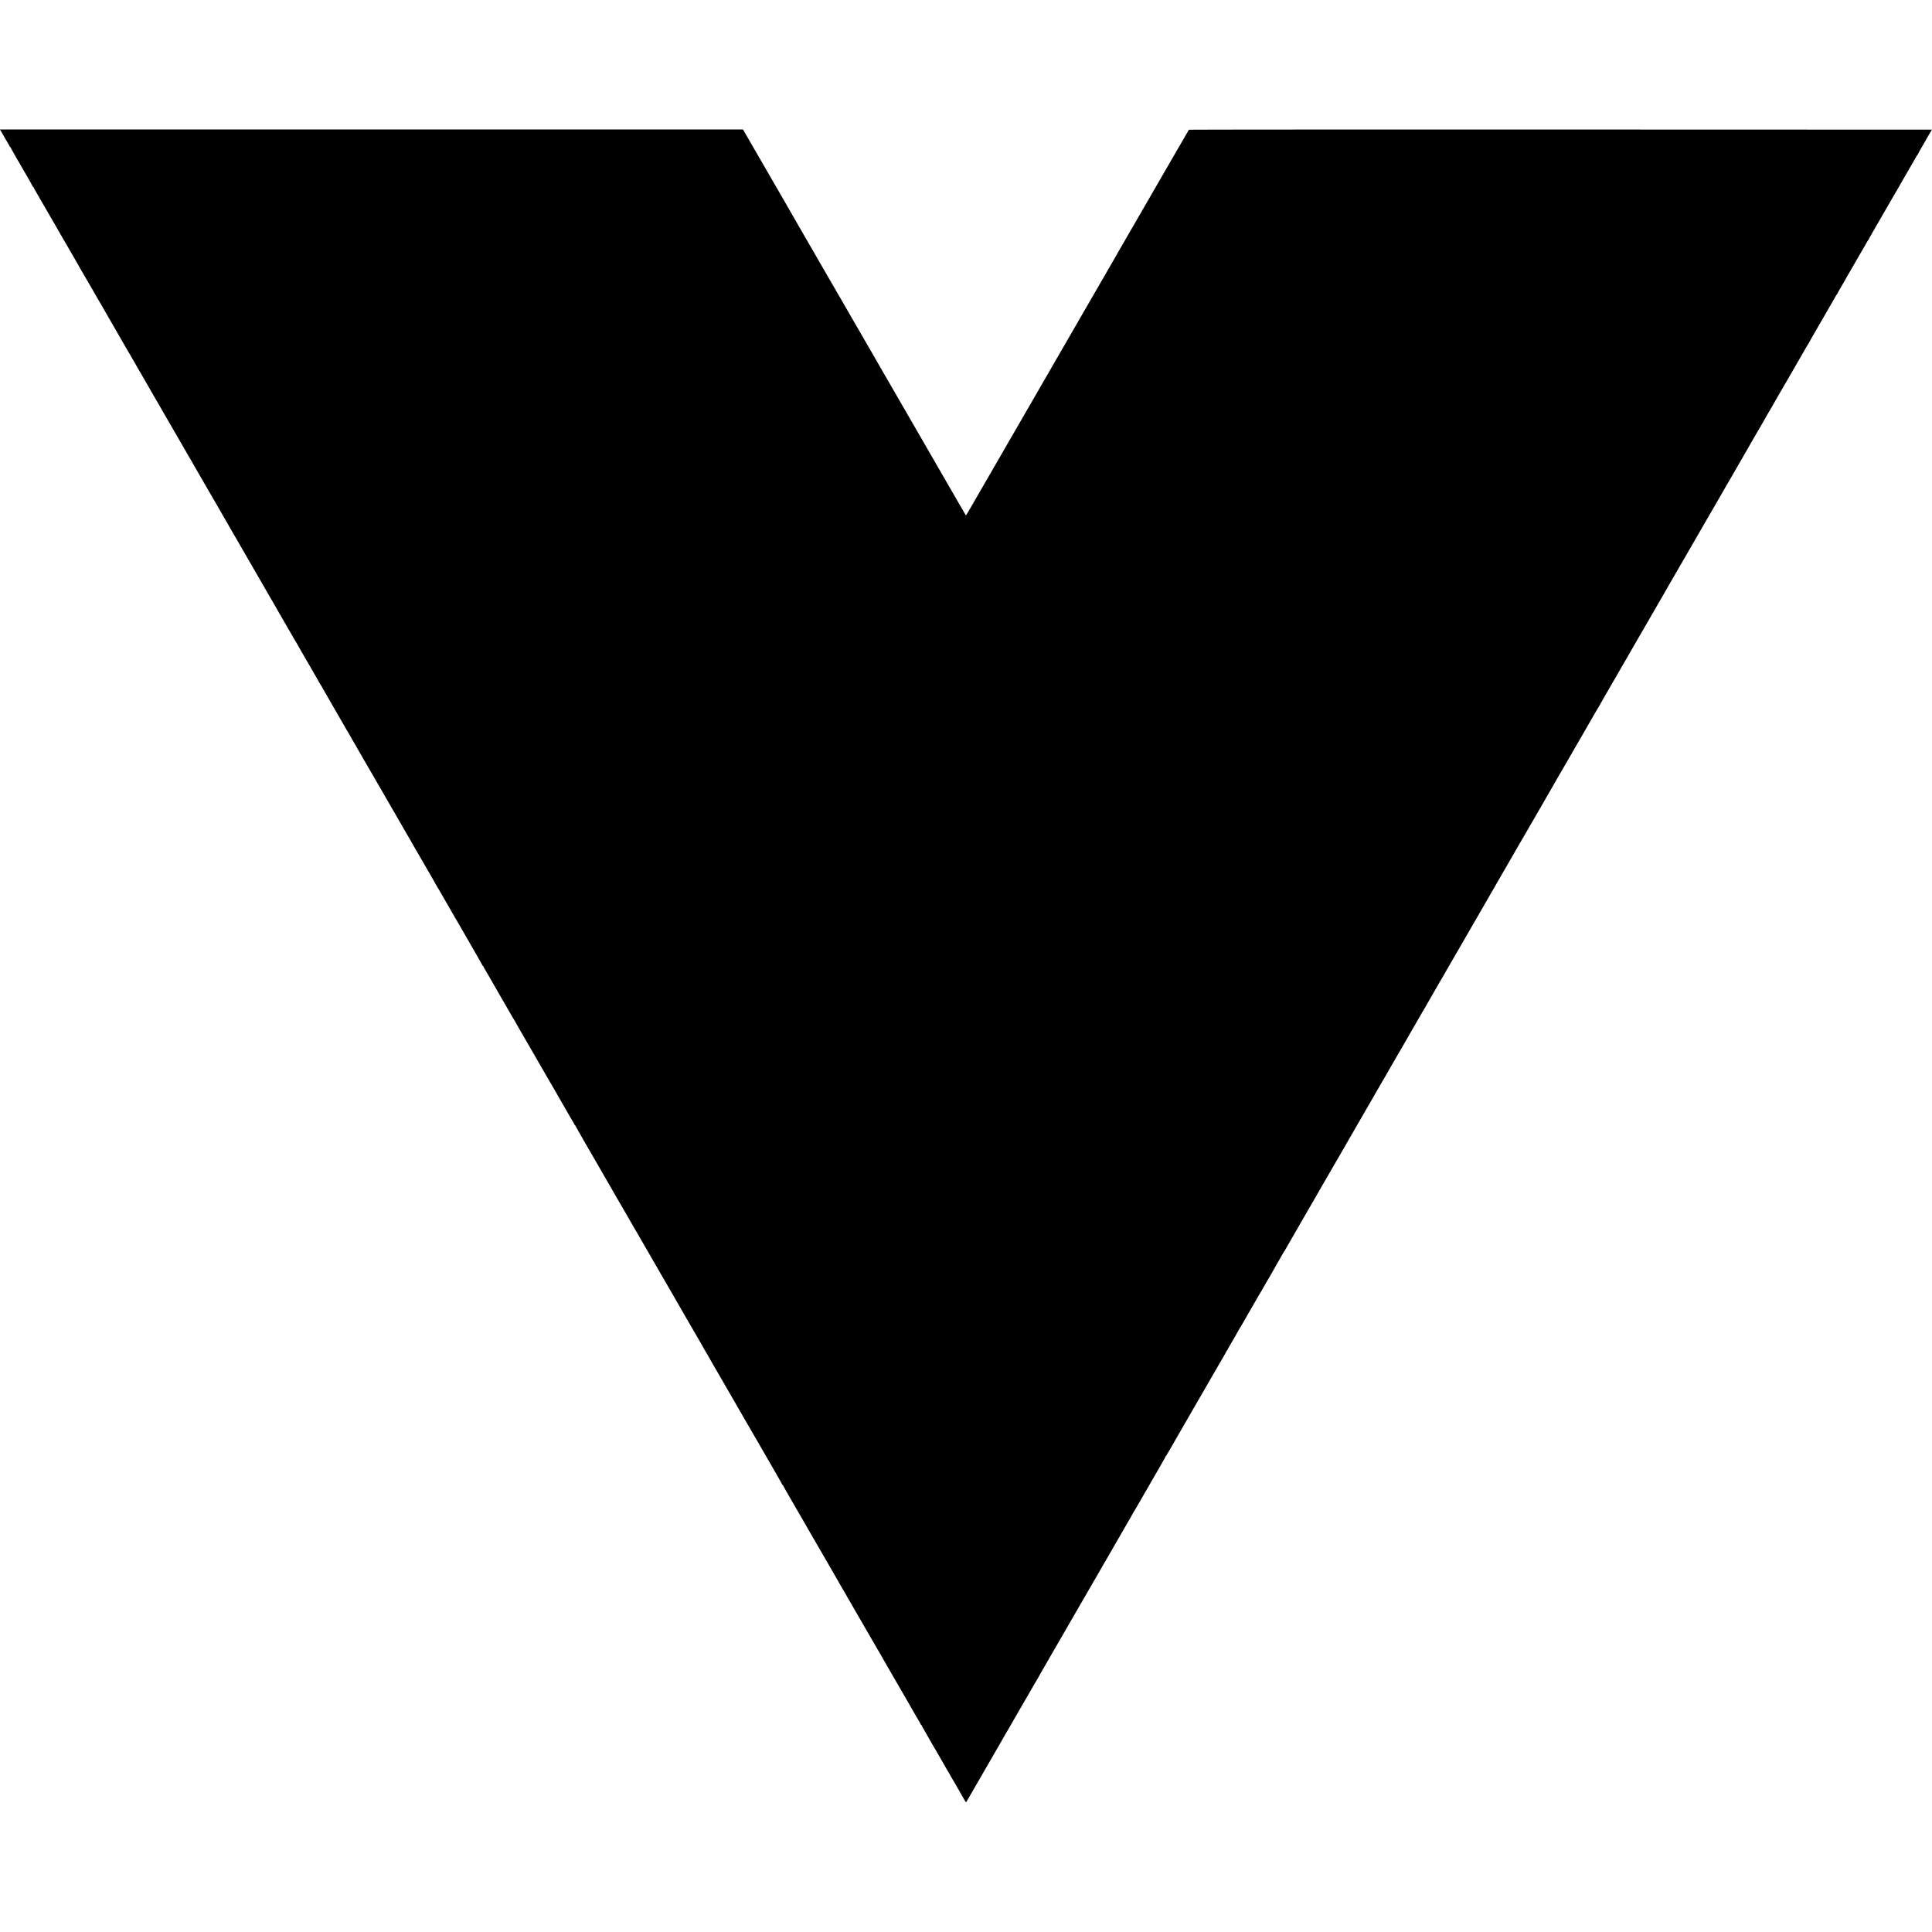
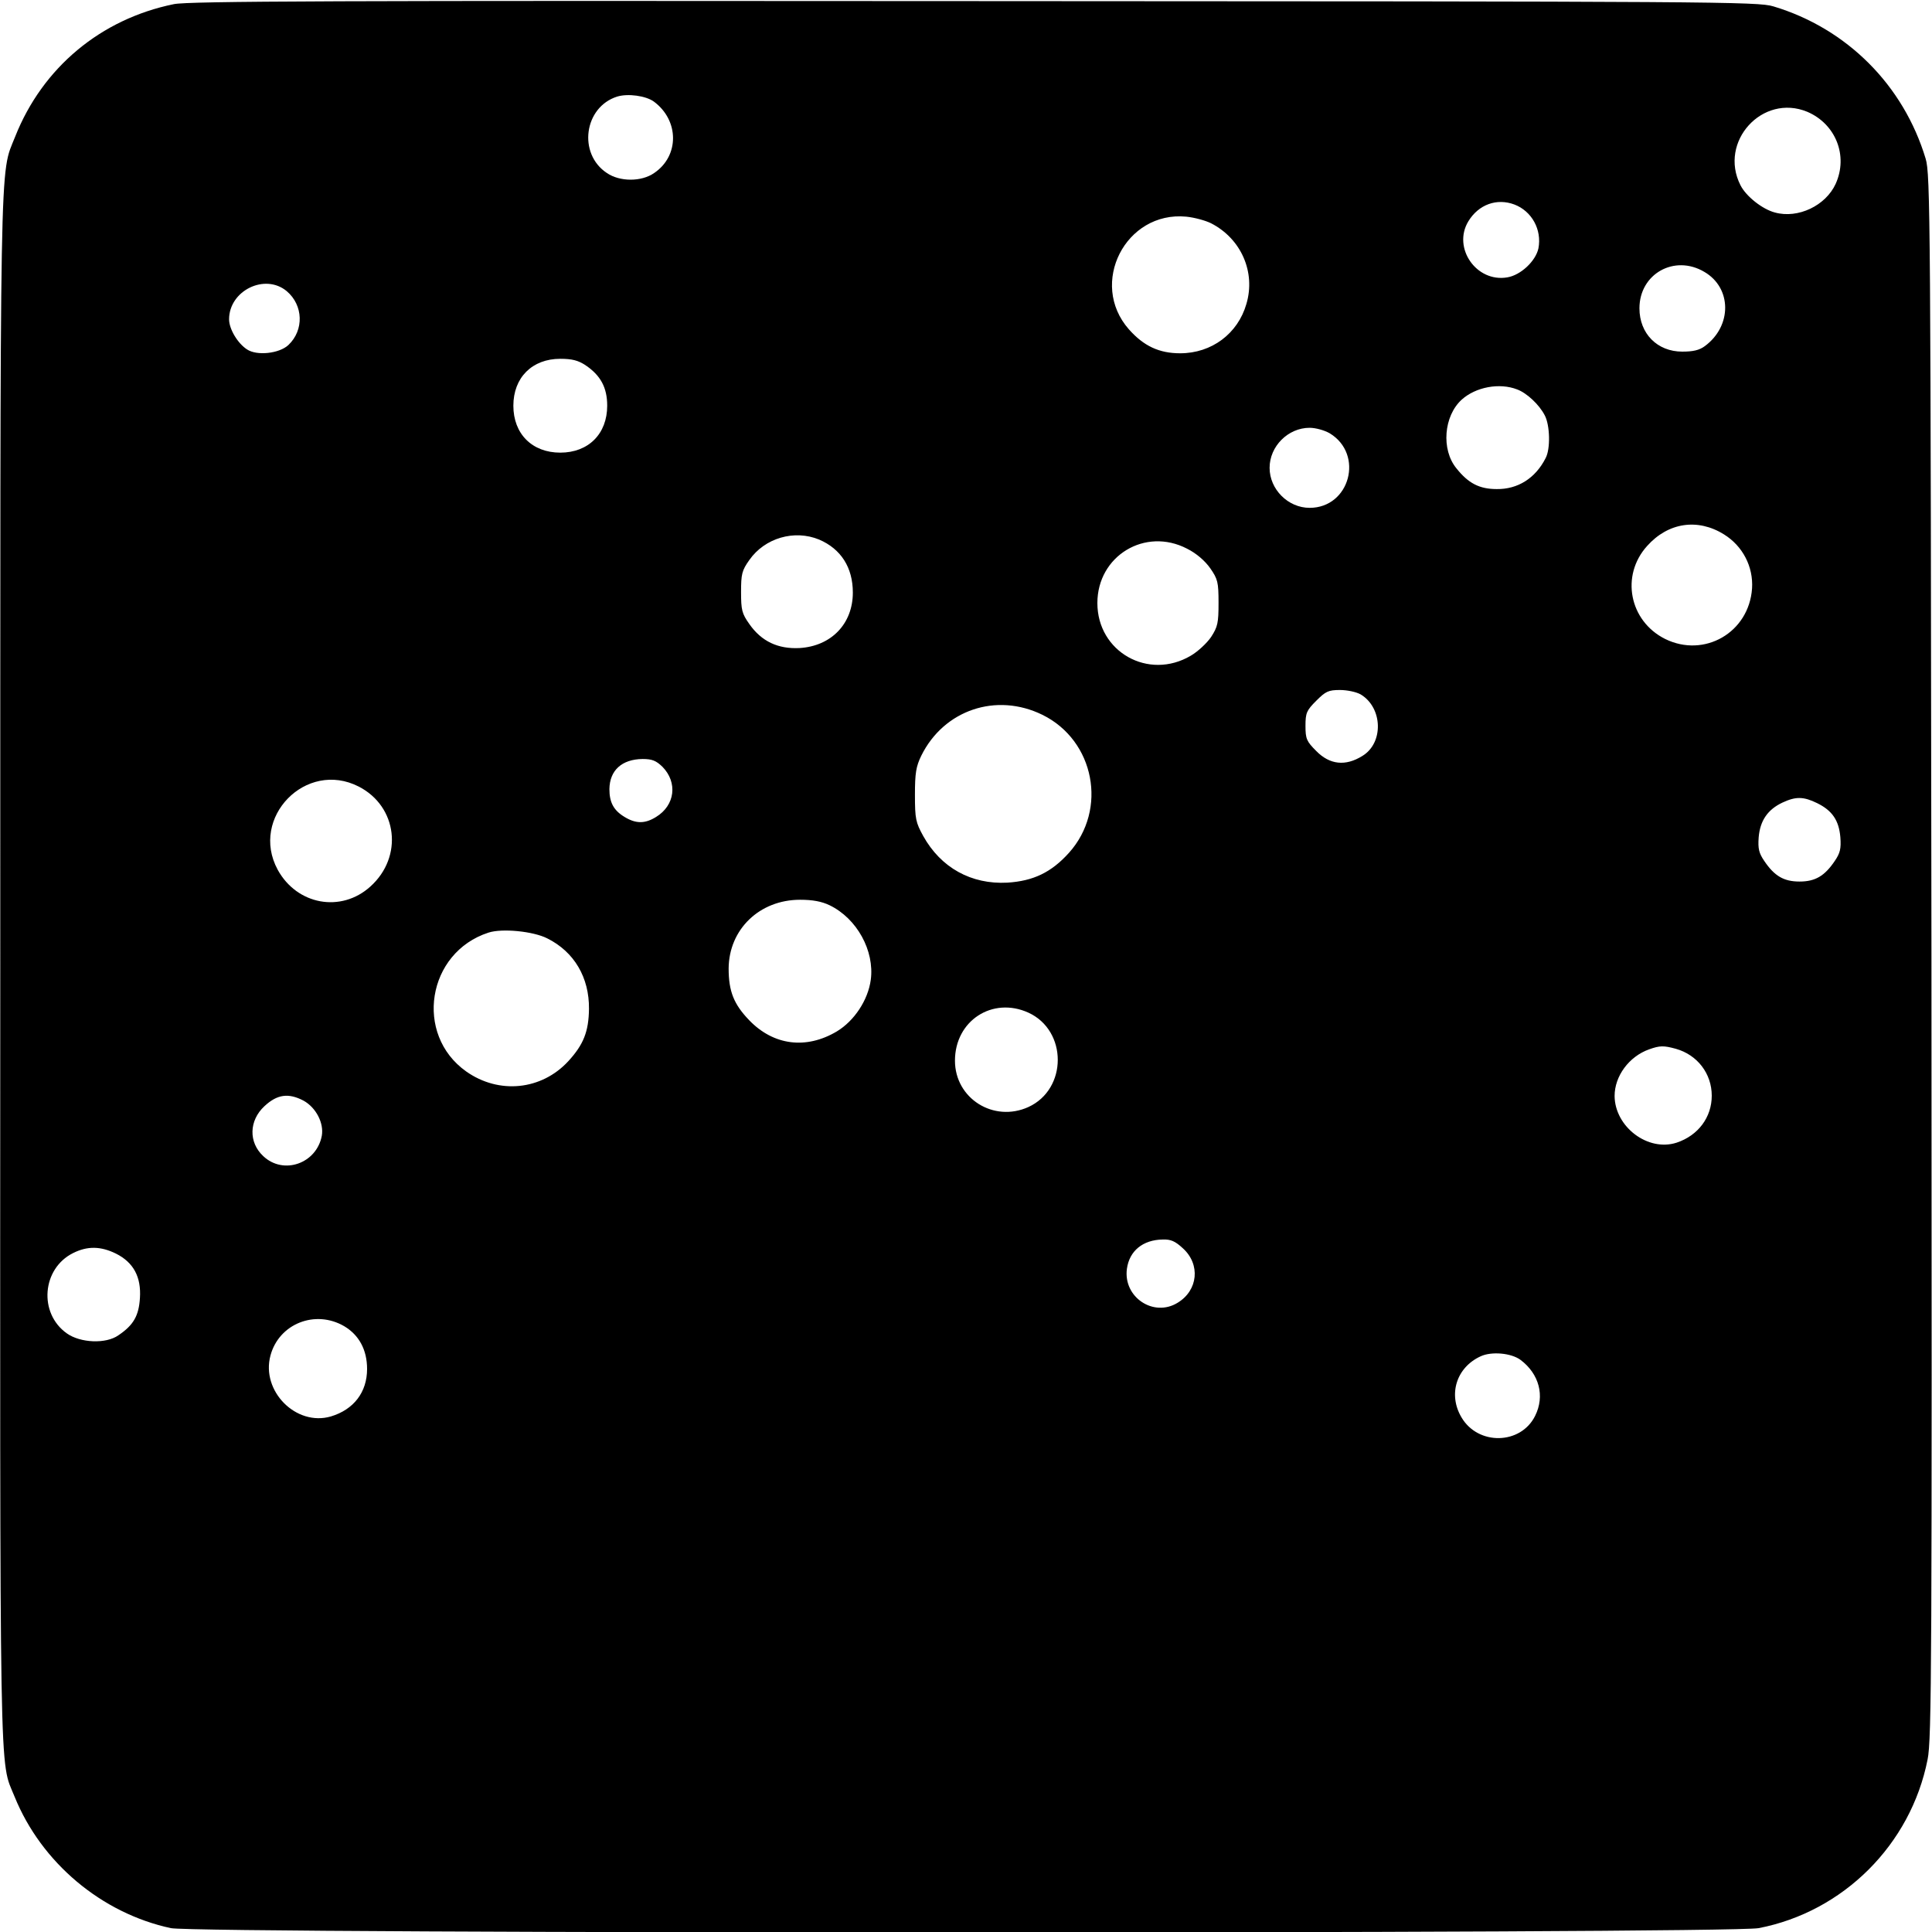
- <svg xmlns="http://www.w3.org/2000/svg" version="1.0" width="16pt" height="16pt" viewBox="0 0 16 16" preserveAspectRatio="xMidYMid meet">
-   <g transform="translate(0,16) scale(0.00032,-0.00032)" fill="#000000" stroke="none">
-     <path d="M18 46618 c45 -75 122 -207 122 -211 0 -2 25 -45 55 -95 30 -50 55 -96 55 -102 0 -5 5 -10 10 -10 6 0 10 -4 10 -9 0 -5 73 -135 161 -288 89 -153 173 -298 187 -323 14 -25 32 -57 41 -72 88 -149 187 -324 189 -335 2 -7 8 -13 13 -13 5 0 9 -4 9 -10 0 -5 46 -89 103 -187 175 -302 490 -846 507 -876 8 -16 20 -36 25 -45 28 -46 290 -498 339 -585 13 -23 74 -129 136 -236 61 -107 123 -215 137 -240 14 -25 29 -50 33 -56 5 -5 23 -37 40 -70 18 -33 38 -67 44 -75 11 -16 21 -33 63 -109 14 -25 29 -50 33 -56 4 -5 21 -35 38 -65 55 -100 261 -455 269 -465 4 -5 14 -21 20 -35 15 -29 41 -75 103 -180 24 -41 52 -88 60 -105 9 -16 57 -100 107 -185 112 -193 362 -626 380 -660 8 -14 23 -38 33 -55 11 -16 23 -37 27 -45 4 -8 26 -46 48 -85 23 -38 53 -90 67 -115 46 -81 64 -113 178 -310 62 -107 121 -210 132 -227 37 -67 56 -99 85 -148 16 -27 32 -57 36 -65 4 -8 15 -27 25 -42 9 -15 53 -89 96 -165 44 -76 177 -307 296 -513 120 -206 268 -463 330 -570 131 -227 117 -203 200 -348 36 -62 73 -125 82 -140 10 -15 21 -34 25 -42 4 -8 20 -37 36 -65 17 -27 38 -65 48 -82 49 -85 64 -111 87 -153 13 -25 28 -49 32 -55 4 -5 78 -134 165 -285 87 -151 166 -288 176 -305 10 -16 26 -43 35 -59 9 -17 125 -217 257 -445 132 -229 253 -441 270 -471 17 -30 45 -79 64 -108 18 -29 33 -54 33 -57 0 -2 20 -37 44 -77 24 -40 123 -212 221 -383 97 -170 190 -330 205 -355 16 -25 39 -65 53 -90 13 -25 81 -144 152 -265 70 -121 137 -238 150 -260 12 -22 37 -65 55 -95 18 -30 43 -73 55 -95 12 -22 48 -85 80 -140 77 -132 163 -280 190 -330 13 -22 71 -123 130 -225 59 -102 116 -199 126 -217 10 -17 29 -50 43 -72 15 -22 26 -43 26 -45 0 -2 27 -50 60 -106 33 -56 60 -103 60 -105 0 -2 55 -98 90 -155 8 -14 182 -316 239 -414 13 -22 45 -79 72 -124 27 -46 49 -86 49 -89 0 -2 14 -24 30 -48 16 -24 30 -46 30 -49 0 -5 74 -135 100 -176 5 -8 24 -42 43 -75 50 -88 58 -101 262 -455 104 -179 199 -345 213 -370 14 -25 28 -49 32 -55 4 -5 17 -26 28 -45 10 -19 62 -109 114 -200 114 -197 133 -230 170 -295 16 -27 33 -57 38 -65 17 -28 96 -165 103 -180 4 -8 16 -28 26 -45 10 -16 77 -131 148 -255 72 -124 181 -313 243 -420 62 -107 121 -209 131 -227 35 -62 323 -560 392 -678 38 -66 83 -145 100 -175 16 -30 33 -59 37 -65 4 -5 17 -27 29 -47 34 -61 56 -100 90 -156 17 -29 31 -55 31 -57 0 -2 17 -32 39 -67 21 -35 134 -229 251 -433 117 -203 235 -407 261 -451 27 -45 49 -85 49 -88 0 -4 8 -19 19 -34 15 -21 200 -341 309 -533 10 -19 33 -58 51 -87 17 -29 31 -54 31 -56 0 -2 25 -44 55 -94 30 -50 55 -95 55 -98 0 -4 6 -15 14 -23 7 -9 27 -41 43 -71 17 -30 170 -297 342 -594 171 -296 311 -542 311 -547 0 -5 5 -9 10 -9 6 0 10 -4 10 -10 0 -5 22 -47 49 -92 27 -46 58 -99 68 -118 24 -43 81 -140 93 -160 5 -8 66 -114 135 -235 69 -121 130 -227 135 -235 12 -21 259 -447 283 -490 10 -19 28 -47 38 -62 11 -14 19 -29 19 -32 0 -3 37 -69 83 -148 99 -170 305 -526 337 -583 13 -22 31 -53 41 -70 11 -16 22 -37 26 -45 7 -14 82 -146 103 -180 14 -24 181 -311 205 -355 13 -22 46 -80 75 -130 29 -49 64 -110 78 -135 14 -25 51 -88 82 -140 31 -52 59 -102 63 -110 4 -8 18 -33 31 -55 205 -353 284 -489 309 -535 17 -30 45 -78 62 -106 18 -28 36 -60 39 -72 4 -12 12 -22 17 -22 5 0 9 -4 9 -10 0 -5 109 -197 241 -427 133 -230 250 -431 259 -448 51 -90 222 -385 280 -485 37 -63 78 -135 92 -160 14 -25 67 -117 118 -205 51 -88 101 -175 111 -193 34 -58 55 -95 149 -257 51 -88 101 -173 110 -190 9 -16 76 -131 147 -255 72 -124 140 -241 151 -260 61 -108 281 -489 355 -615 38 -66 77 -133 87 -150 35 -63 91 -161 100 -175 14 -23 99 -169 128 -220 54 -97 135 -235 142 -245 4 -5 20 -32 35 -60 26 -48 238 -416 276 -480 10 -16 26 -46 37 -65 30 -53 382 -661 403 -695 10 -16 22 -37 26 -45 4 -8 26 -48 50 -88 24 -41 43 -75 43 -77 0 -2 22 -40 50 -85 27 -45 50 -84 50 -86 0 -3 38 -69 83 -147 84 -142 302 -520 340 -587 10 -19 34 -60 52 -90 18 -30 44 -75 57 -100 14 -25 45 -79 70 -120 25 -41 56 -96 70 -121 14 -25 77 -133 138 -240 62 -107 122 -210 132 -229 25 -43 310 -535 337 -581 11 -19 26 -45 34 -59 17 -32 238 -414 266 -460 11 -19 24 -41 28 -49 3 -7 75 -133 160 -278 84 -146 153 -269 153 -274 0 -5 5 -9 10 -9 6 0 10 -4 10 -10 0 -5 82 -150 181 -322 182 -314 201 -346 240 -415 12 -21 80 -139 152 -263 71 -124 141 -245 155 -270 14 -25 28 -49 32 -55 6 -8 145 -248 220 -380 37 -66 209 -362 229 -395 11 -19 24 -42 28 -49 4 -8 67 -118 140 -243 73 -125 133 -230 133 -233 0 -2 15 -28 33 -57 19 -29 47 -78 64 -108 17 -30 53 -93 79 -139 53 -90 82 -141 157 -272 82 -142 115 -199 381 -659 142 -245 268 -463 281 -485 12 -22 71 -125 132 -230 60 -104 172 -298 248 -430 76 -132 146 -253 156 -270 11 -16 22 -36 26 -44 3 -8 30 -54 60 -103 29 -49 53 -91 53 -93 0 -3 18 -34 40 -70 22 -36 40 -67 40 -69 0 -2 37 -66 81 -142 45 -77 98 -168 119 -204 20 -36 47 -81 58 -100 12 -19 27 -47 33 -62 6 -16 15 -28 20 -28 5 0 9 -4 9 -9 0 -6 63 -118 140 -251 77 -133 140 -243 140 -245 0 -2 18 -33 41 -70 22 -37 49 -83 60 -101 10 -19 29 -51 40 -71 25 -45 109 -189 126 -218 7 -11 17 -29 22 -40 6 -11 22 -38 35 -60 14 -22 37 -62 52 -90 14 -27 35 -62 45 -77 11 -14 19 -29 19 -32 0 -3 18 -35 40 -71 22 -36 40 -67 40 -69 0 -2 19 -35 42 -72 23 -38 55 -94 72 -124 26 -47 139 -244 171 -298 6 -9 21 -36 34 -60 28 -48 37 -51 51 -19 6 12 19 36 29 52 10 17 27 46 38 65 11 19 104 181 208 360 103 179 199 345 213 370 14 25 42 74 64 109 21 34 38 65 38 67 0 2 18 33 40 69 22 36 40 67 40 69 0 3 177 310 199 346 16 26 136 234 140 244 2 5 25 44 52 88 27 44 49 81 49 84 0 2 18 34 40 70 22 36 40 67 40 69 0 2 20 36 43 77 35 58 169 289 297 513 9 17 50 86 90 155 40 69 86 150 103 180 16 30 35 62 41 70 6 8 16 24 22 35 35 64 72 129 167 293 59 100 116 199 127 220 11 20 30 53 41 72 43 72 1070 1850 1121 1940 14 25 65 113 113 195 48 83 96 166 107 185 10 19 28 50 38 68 11 18 73 124 137 235 64 111 175 303 246 427 71 124 173 299 225 390 52 91 116 202 143 248 27 45 49 85 49 89 0 4 6 14 14 22 7 9 28 43 46 76 26 47 251 436 378 655 11 19 29 51 40 70 11 19 101 176 201 348 99 172 181 317 181 323 0 5 5 9 10 9 6 0 10 5 10 11 0 6 8 23 18 37 11 15 32 52 49 82 16 30 130 228 253 440 122 212 234 405 248 430 13 25 39 70 57 100 39 65 69 117 130 225 25 44 50 87 55 95 12 19 78 134 220 380 61 107 129 224 150 260 161 277 222 382 246 425 15 28 47 83 71 123 24 41 43 78 43 83 0 5 4 9 8 9 4 0 13 12 19 28 7 15 23 45 36 67 66 110 277 478 277 483 0 3 6 13 14 21 7 9 27 41 43 71 17 30 45 80 63 110 34 57 375 649 394 685 6 11 16 27 22 35 6 8 26 42 44 75 18 33 41 74 51 90 10 17 24 41 32 55 54 97 72 128 88 152 11 14 19 28 19 30 0 3 79 141 175 308 96 167 175 305 175 308 0 3 6 13 14 21 7 9 26 39 41 66 33 60 276 483 338 587 24 40 46 80 50 88 4 8 13 24 20 35 14 23 95 163 125 215 11 19 52 91 92 160 40 69 80 139 90 155 9 17 103 179 207 360 105 182 200 346 211 365 103 181 463 802 489 845 7 11 15 27 19 35 4 8 29 51 55 95 64 110 828 1433 848 1470 9 17 24 41 33 55 9 14 29 48 45 77 15 28 52 93 82 145 30 51 62 107 71 123 17 30 231 398 400 690 51 88 103 179 115 202 12 23 26 48 32 55 6 7 24 38 40 68 17 30 61 107 98 170 37 63 84 144 103 180 19 36 41 72 48 81 8 8 14 18 14 21 0 4 27 51 59 106 32 55 72 124 89 154 16 29 71 125 122 213 51 88 104 180 118 205 13 25 28 50 32 55 4 6 17 26 28 45 11 19 45 80 77 135 31 55 66 116 77 135 11 19 88 152 171 295 401 694 620 1072 650 1125 11 19 87 152 170 295 83 143 158 273 166 288 9 16 21 36 26 45 6 9 31 52 55 96 25 43 54 94 66 115 11 20 95 164 186 321 91 157 173 299 182 315 9 17 26 46 37 65 12 19 66 114 121 210 56 96 108 186 117 200 8 14 24 40 34 59 24 45 383 664 412 713 5 9 17 29 26 45 15 28 120 210 241 419 36 61 68 117 72 125 4 8 12 23 19 34 35 57 245 420 262 453 11 20 35 61 53 90 17 29 32 54 32 56 0 3 28 51 62 108 33 57 70 119 80 138 10 19 23 42 28 50 5 8 32 53 59 100 27 47 149 258 271 470 122 212 234 405 248 430 30 53 62 108 80 135 6 11 15 27 19 35 4 8 85 150 181 315 96 165 187 323 202 350 31 56 116 202 130 225 5 8 25 42 43 75 19 33 92 159 162 280 149 257 157 271 202 350 19 33 38 67 43 75 9 14 228 392 275 475 12 22 55 96 95 165 40 69 80 139 90 155 24 42 202 350 221 383 9 15 27 47 41 72 14 25 75 131 136 236 61 106 121 210 134 232 99 172 271 470 279 482 5 8 23 40 40 70 18 30 81 141 142 245 60 105 121 210 135 235 14 25 71 124 127 220 56 96 143 247 194 335 51 88 96 167 102 175 14 24 180 311 204 355 23 43 340 590 356 615 5 8 50 87 101 175 171 301 517 898 582 1008 25 43 46 81 46 83 0 2 12 23 27 47 14 23 40 67 56 97 16 30 35 62 42 70 7 8 15 22 18 30 4 8 20 38 37 65 16 28 33 57 37 65 6 12 111 196 143 250 5 8 55 95 112 193 57 98 113 195 126 215 12 20 27 46 32 57 6 11 14 27 20 35 5 8 76 130 156 270 80 140 165 287 187 325 23 39 52 90 66 115 13 25 30 52 37 61 8 8 14 18 14 21 0 4 41 77 92 165 50 87 175 302 276 478 101 176 208 360 236 408 28 49 67 117 86 152 19 35 41 70 48 77 6 6 12 15 12 19 0 7 124 224 167 291 12 21 23 40 23 42 0 2 21 40 46 83 26 43 55 92 64 109 54 95 327 568 354 614 19 30 45 75 59 100 71 128 82 145 89 148 4 2 8 8 8 13 0 5 42 82 94 172 311 538 496 858 518 897 14 25 40 70 58 100 18 30 42 71 53 90 10 19 79 139 152 265 73 127 142 246 153 265 10 19 43 76 72 125 29 50 63 108 75 130 65 116 80 140 87 143 4 2 8 8 8 12 0 8 114 212 140 250 6 8 14 24 20 35 5 11 54 97 108 190 l100 170 -9611 3 c-5286 1 -9614 -1 -9618 -5 -5 -6 -419 -719 -619 -1068 -89 -155 -267 -463 -323 -560 -38 -66 -81 -140 -95 -165 -31 -56 -263 -457 -526 -910 -110 -190 -224 -388 -254 -440 -29 -52 -61 -109 -71 -125 -23 -39 -243 -420 -268 -465 -11 -19 -204 -352 -428 -740 -224 -388 -477 -826 -563 -975 -85 -148 -185 -322 -222 -385 -37 -63 -120 -207 -185 -320 -65 -113 -177 -306 -248 -430 -72 -124 -172 -297 -222 -385 -51 -88 -142 -245 -202 -350 -131 -226 -247 -427 -408 -705 -65 -113 -249 -432 -410 -710 -160 -278 -388 -673 -506 -877 -118 -205 -216 -373 -219 -373 -3 0 -52 82 -109 183 -58 100 -144 250 -192 332 -95 164 -402 696 -647 1120 -85 149 -228 396 -317 550 -212 365 -982 1700 -1008 1745 -10 19 -43 76 -72 125 -29 50 -64 110 -77 135 -14 25 -63 110 -110 190 -47 80 -96 165 -110 190 -14 25 -99 171 -188 325 -89 154 -174 300 -188 325 -13 25 -64 113 -112 195 -48 83 -140 242 -205 355 -65 113 -183 317 -263 454 -79 137 -152 264 -163 282 -50 89 -335 583 -354 614 -12 19 -34 58 -50 85 -15 28 -129 226 -253 440 -124 215 -235 408 -247 430 -12 22 -69 121 -127 220 -58 99 -226 389 -373 645 -148 256 -324 561 -392 678 -67 117 -134 232 -147 255 -13 23 -33 59 -46 80 l-22 37 -9615 0 -9615 0 20 -32z" />
+ <svg xmlns="http://www.w3.org/2000/svg" version="1.0" width="700pt" height="700pt" viewBox="0 0 700 700" preserveAspectRatio="xMidYMid meet">
+   <g transform="translate(0,700) scale(0.1,-0.1)" fill="#000000" stroke="none">
+     <path d="M630 6985 c-265 -54 -476 -230 -575 -480 -57 -144 -54 15 -54 -3020 -1 -3032 -4 -2856 52 -2995 97 -239 315 -422 566 -476 99 -21 5643 -21 5753 0 306 59 551 302 612 611 15 72 16 346 14 2910 -3 2688 -4 2833 -21 2890 -80 266 -285 472 -552 552 -57 17 -196 18 -2895 19 -2310 2 -2847 0 -2900 -11z m1739 -353 c92 -68 93 -197 1 -259 -46 -32 -124 -32 -171 0 -106 70 -83 239 37 277 39 12 104 3 133 -18z m4179 -37 c103 -44 149 -159 103 -261 -36 -79 -136 -127 -220 -104 -46 12 -105 59 -125 99 -80 158 80 333 242 266z m-1061 -336 c63 -24 100 -91 87 -159 -10 -46 -64 -97 -113 -105 -112 -19 -199 107 -141 203 37 61 103 85 167 61z m-1099 -68 c109 -56 162 -177 128 -292 -31 -108 -126 -179 -240 -179 -76 0 -132 26 -186 87 -146 166 -12 429 208 408 30 -3 70 -14 90 -24z m1787 -176 c100 -58 101 -196 2 -269 -20 -15 -43 -20 -82 -20 -90 0 -155 65 -155 157 0 125 127 196 235 132z m-5136 -70 c60 -51 63 -141 6 -195 -33 -31 -114 -40 -150 -16 -34 22 -65 74 -65 109 0 104 130 168 209 102z m1082 -268 c55 -37 79 -81 79 -147 0 -102 -68 -170 -170 -170 -102 0 -170 68 -170 170 0 102 68 170 170 170 43 0 65 -6 91 -23z m3376 -88 c35 -13 80 -55 100 -94 19 -36 21 -122 3 -155 -37 -73 -101 -113 -177 -112 -63 0 -103 21 -146 75 -56 68 -46 190 19 249 51 46 137 62 201 37z m-679 -159 c125 -76 73 -270 -73 -270 -78 0 -145 67 -145 145 0 78 67 145 145 145 22 0 54 -9 73 -20z m1428 -366 c68 -42 107 -117 102 -196 -11 -160 -173 -253 -315 -183 -130 65 -162 230 -65 337 76 85 183 101 278 42z m-3278 -19 c79 -34 122 -101 122 -192 0 -113 -78 -194 -193 -201 -78 -4 -138 24 -182 87 -27 38 -30 51 -30 116 0 65 3 78 30 116 56 80 163 111 253 74z m1333 -33 c34 -17 65 -44 84 -71 27 -39 30 -50 30 -125 0 -73 -3 -87 -27 -124 -15 -22 -48 -53 -74 -68 -153 -90 -338 14 -338 191 0 171 173 276 325 197z m629 -528 c80 -48 84 -176 6 -223 -61 -38 -118 -32 -167 18 -35 35 -39 44 -39 91 0 47 4 56 39 91 34 34 44 39 86 39 26 0 59 -7 75 -16z m-1153 -74 c189 -93 237 -343 96 -500 -64 -71 -129 -102 -223 -108 -131 -7 -241 54 -305 169 -27 49 -30 62 -30 149 0 79 4 103 23 142 82 166 272 230 439 148z m-1377 -188 c56 -57 46 -140 -23 -182 -40 -25 -73 -25 -114 0 -40 24 -55 53 -55 101 1 68 45 108 120 109 35 0 49 -6 72 -28z m-1100 -72 c140 -72 162 -254 42 -362 -106 -96 -266 -67 -336 61 -102 189 103 399 294 301z m5284 -60 c55 -27 79 -63 84 -124 3 -41 -1 -57 -20 -85 -37 -55 -71 -75 -128 -75 -57 0 -91 20 -128 75 -19 28 -23 44 -20 85 5 61 33 101 86 126 49 23 77 22 126 -2z m-3578 -370 c99 -48 163 -165 149 -270 -10 -74 -60 -149 -123 -187 -111 -66 -229 -51 -317 40 -56 58 -75 105 -75 188 1 142 112 249 259 249 45 0 78 -6 107 -20z m-1023 -120 c98 -49 152 -142 151 -255 -1 -83 -20 -130 -75 -190 -97 -105 -251 -121 -370 -37 -189 134 -142 431 81 503 49 16 162 5 213 -21z m1743 -269 c142 -65 142 -277 0 -342 -126 -57 -266 31 -266 168 0 145 136 233 266 174z m2346 -131 c78 -22 130 -90 130 -170 0 -78 -49 -144 -127 -170 -104 -34 -224 57 -225 169 0 72 52 143 125 169 39 14 53 14 97 2z m-4972 -188 c45 -25 74 -81 66 -127 -19 -101 -139 -143 -212 -74 -54 50 -52 129 4 181 46 43 87 49 142 20z m3186 -535 c64 -58 55 -152 -19 -197 -87 -54 -198 20 -184 123 9 65 58 105 130 106 29 1 45 -6 73 -32z m-3866 -19 c64 -32 92 -85 87 -161 -4 -64 -23 -98 -78 -135 -45 -32 -138 -28 -187 7 -103 73 -90 235 23 291 52 26 100 25 155 -2z m827 -263 c54 -32 83 -86 83 -155 0 -84 -48 -147 -131 -172 -126 -37 -254 92 -219 221 31 115 162 167 267 106z m4262 -122 c68 -51 89 -131 53 -203 -52 -105 -207 -108 -267 -5 -49 83 -18 181 70 221 39 18 110 12 144 -13z" />
  </g>
</svg>
